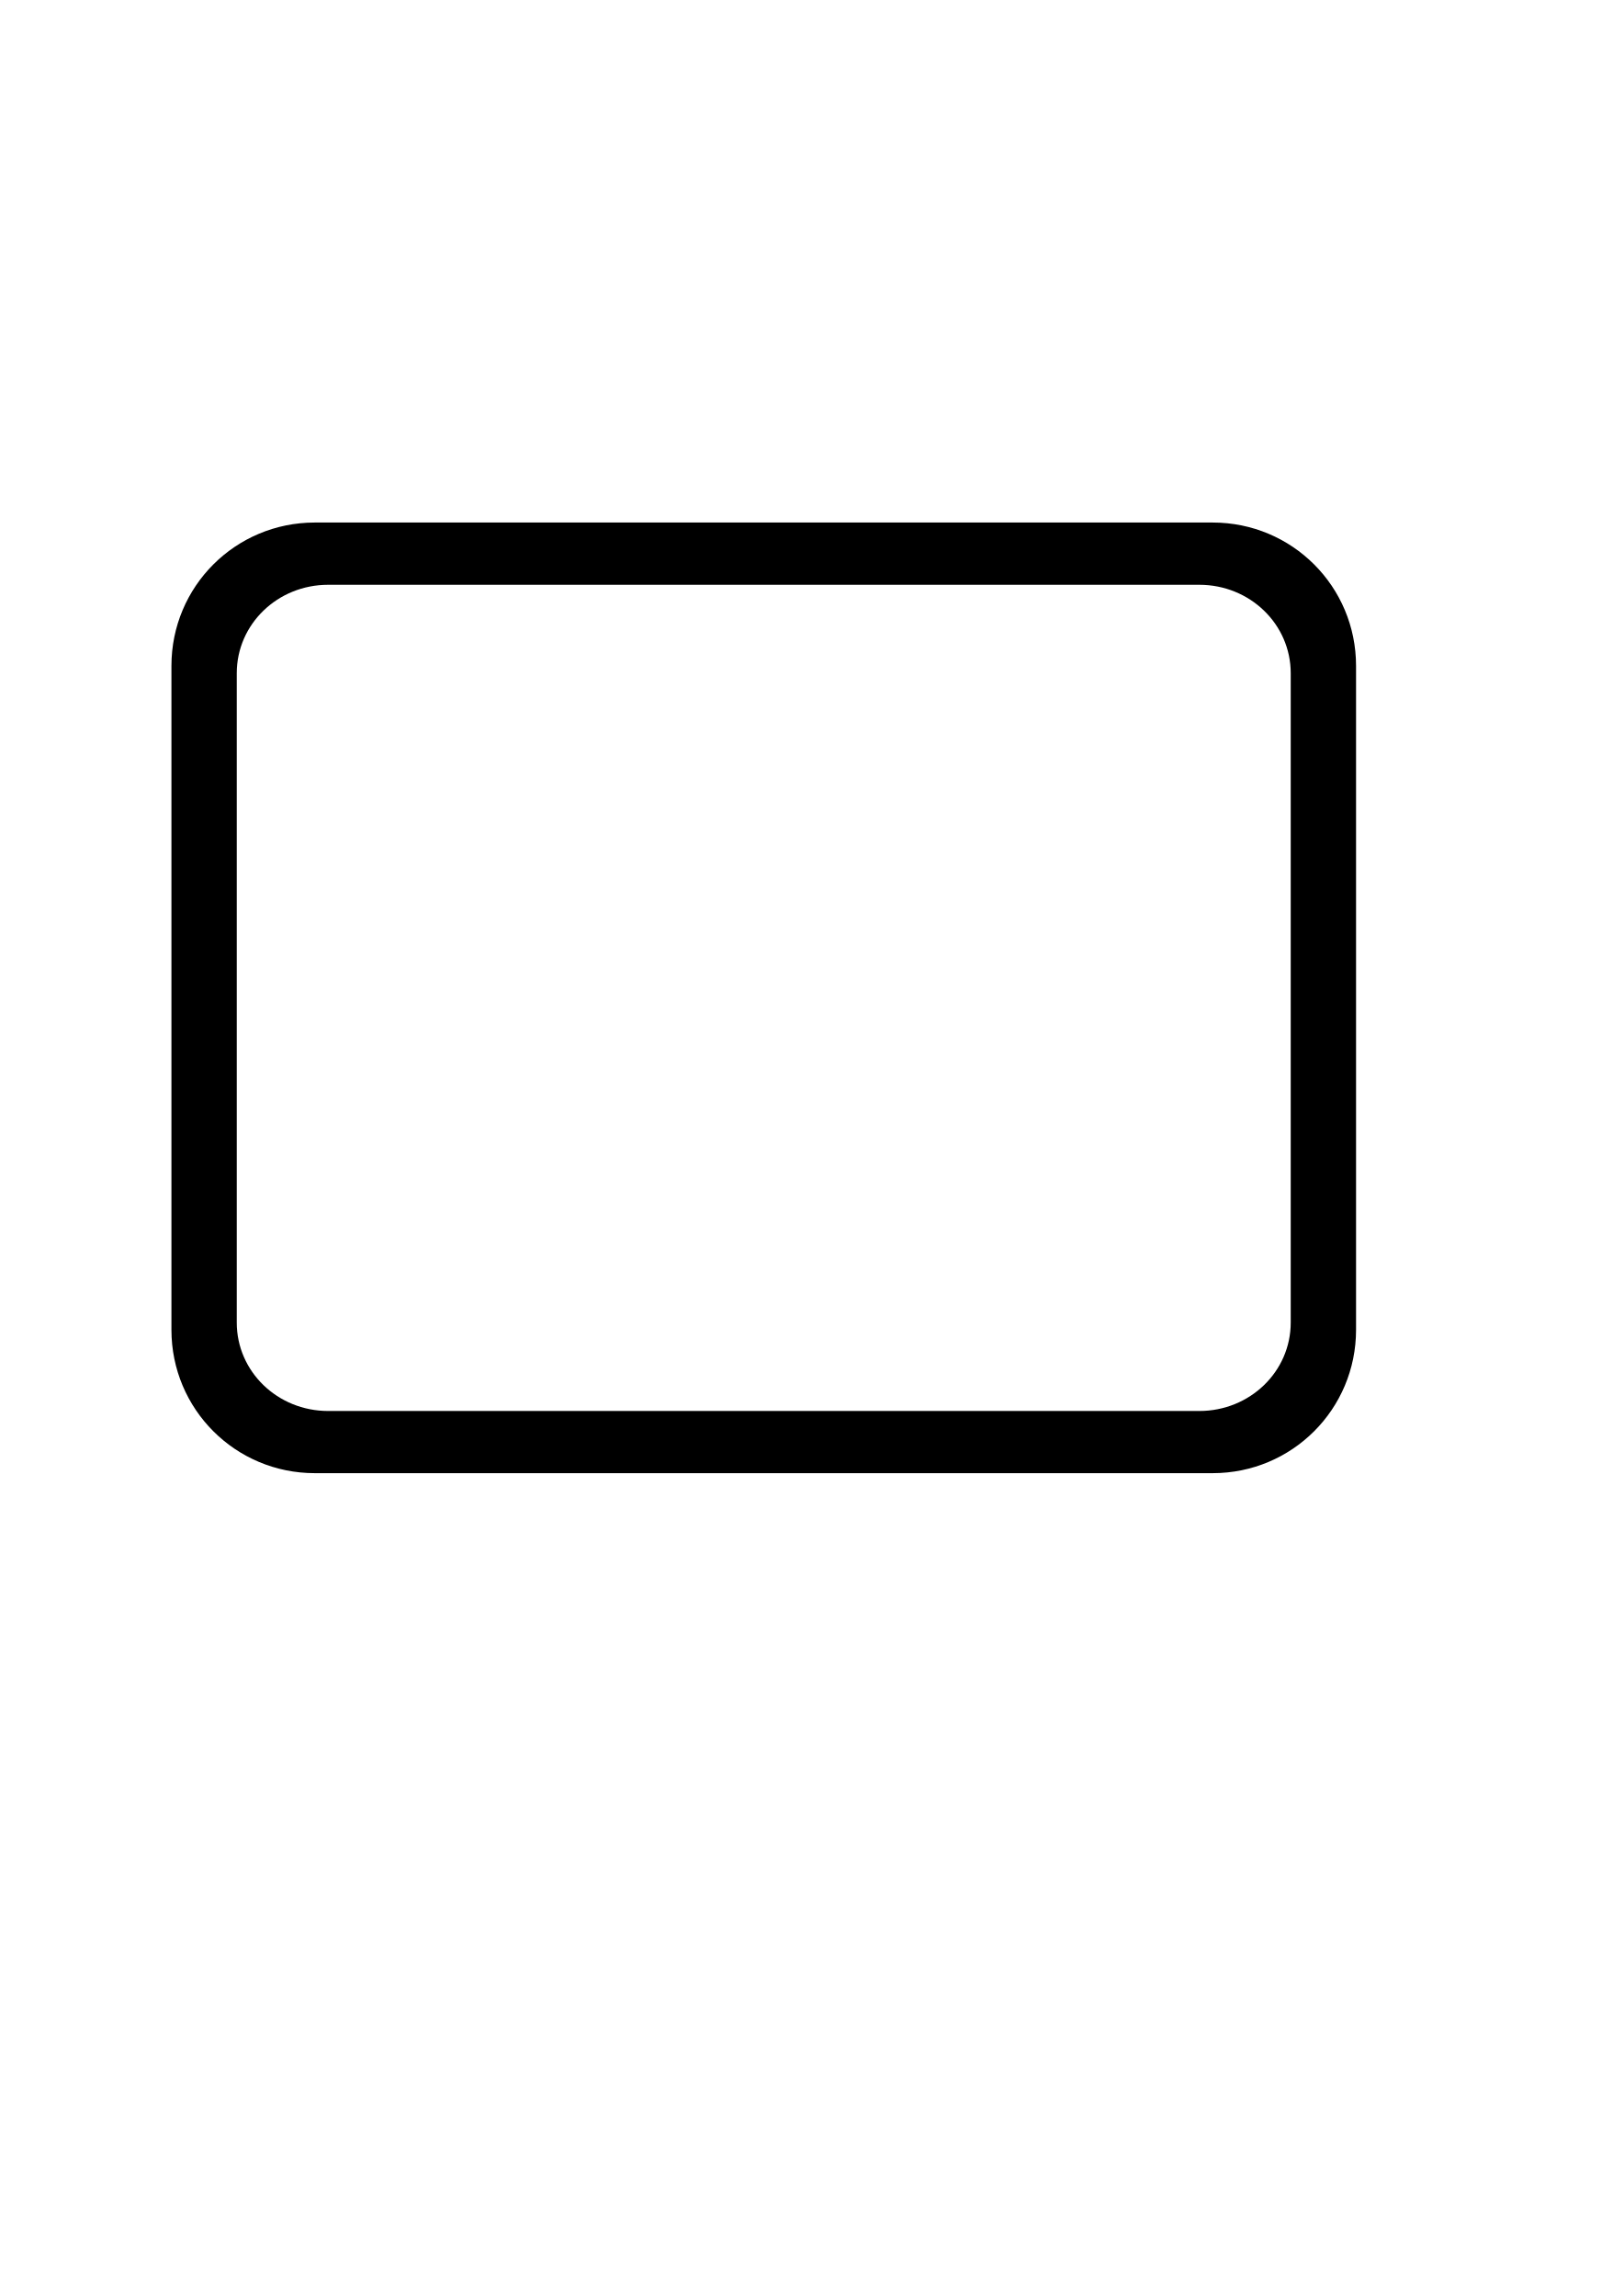
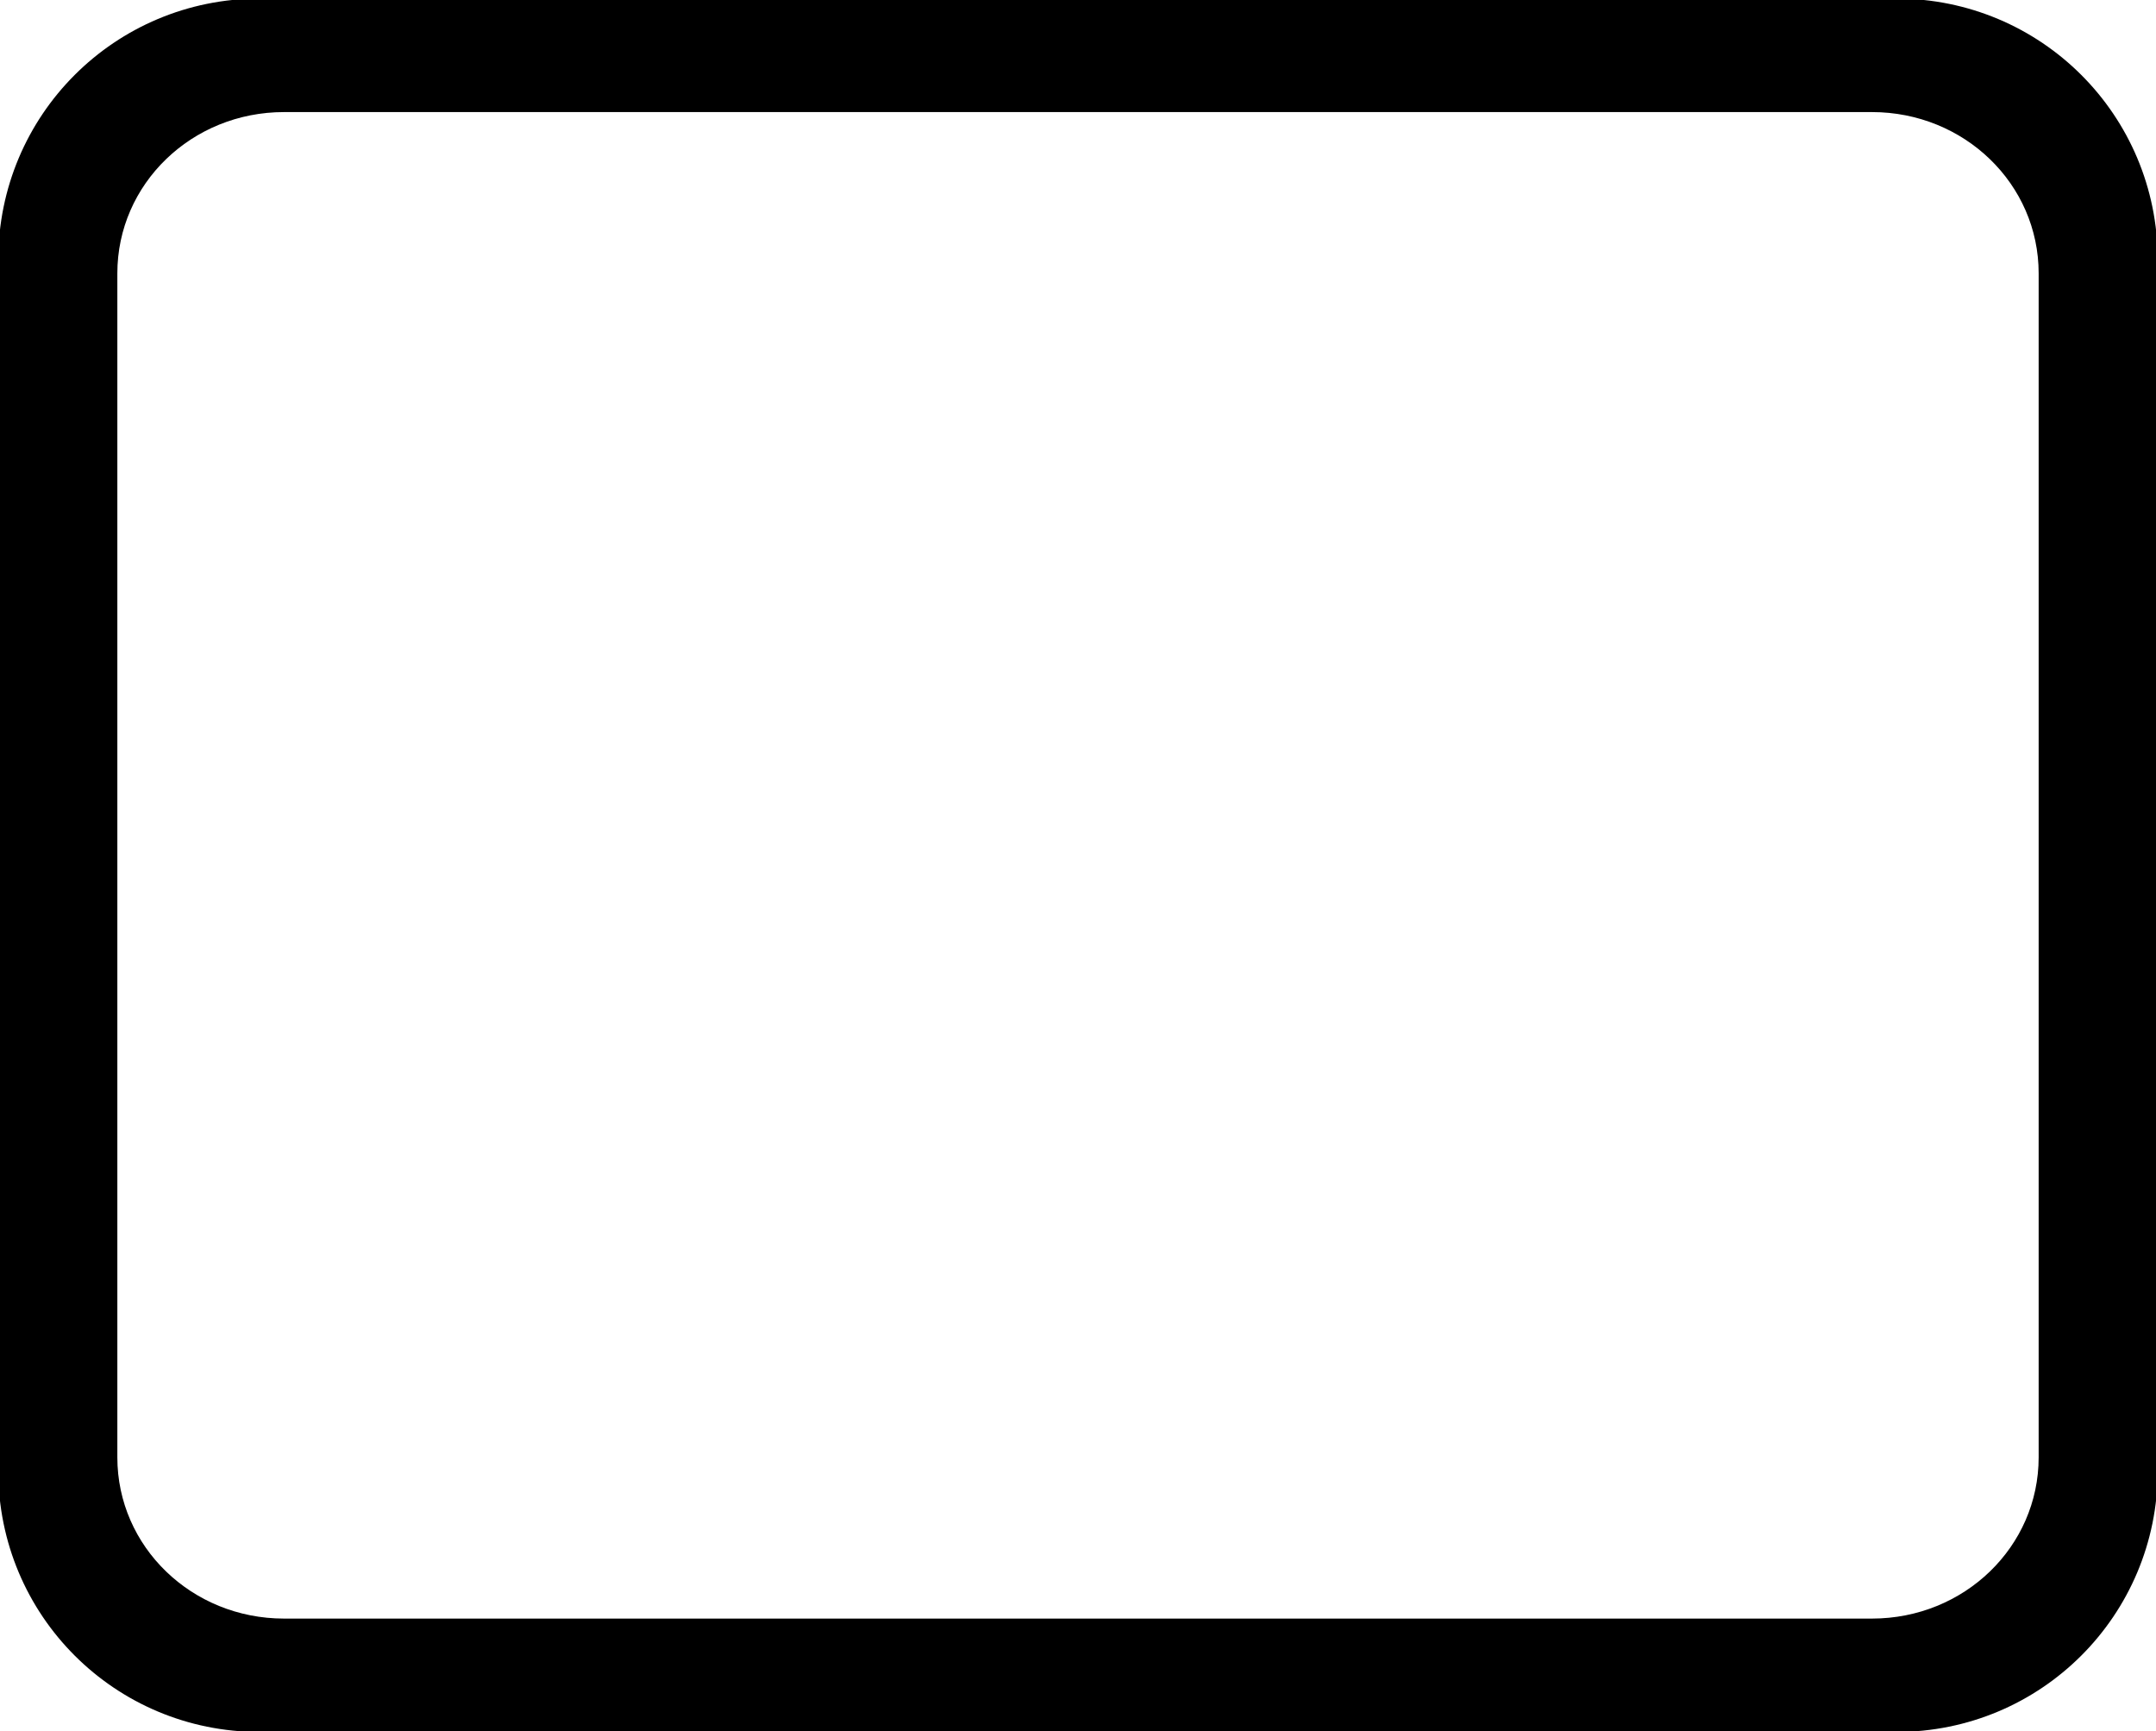
- <svg xmlns="http://www.w3.org/2000/svg" width="744.094" height="1052.362" id="svg2" version="1.1">
+ <svg xmlns="http://www.w3.org/2000/svg" width="542" height="435" id="svg2" version="1.1">
  <defs id="defs4" />
-   <g id="layer1">
-     <path style="fill:#000000;fill-rule:evenodd;stroke:none;stroke-width:1px;stroke-linecap:butt;stroke-linejoin:miter;stroke-opacity:1" d="M 144.281 239.5 C 107.876 239.5 78.562 268.813 78.562 305.219 L 78.562 609.5 C 78.562 645.906 107.876 675.219 144.281 675.219 L 555.719 675.219 C 592.124 675.219 621.438 645.906 621.438 609.5 L 621.438 305.219 C 621.438 268.813 592.124 239.5 555.719 239.5 L 144.281 239.5 z M 150.406 268.031 L 549.594 268.031 C 572.812 268.031 591.5 286.107 591.5 308.562 L 591.5 606.188 C 591.5 628.643 572.812 646.719 549.594 646.719 L 150.406 646.719 C 127.188 646.719 108.5 628.643 108.5 606.188 L 108.5 308.562 C 108.5 286.107 127.188 268.031 150.406 268.031 z " id="rect2991" />
+   <g id="layer1" transform="translate(0,-617.3622)">
+     <path style="fill:#000000;fill-rule:evenodd;stroke:none" d="m 65.281,617.003 c -36.406,0 -65.719,29.313 -65.719,65.719 l 0,304.281 c 0,36.406 29.313,65.719 65.719,65.719 l 411.438,0 c 36.406,0 65.719,-29.313 65.719,-65.719 l 0,-304.281 c 0,-36.406 -29.313,-65.719 -65.719,-65.719 l -411.438,0 z m 6.125,28.531 399.188,0 c 23.218,0 41.906,18.076 41.906,40.531 l 0,297.625 c 0,22.456 -18.688,40.531 -41.906,40.531 l -399.188,0 C 48.188,1024.222 29.5,1006.146 29.5,983.69 l 0,-297.625 c 0,-22.456 18.688,-40.531 41.906,-40.531 z" id="rect2991" />
  </g>
</svg>
